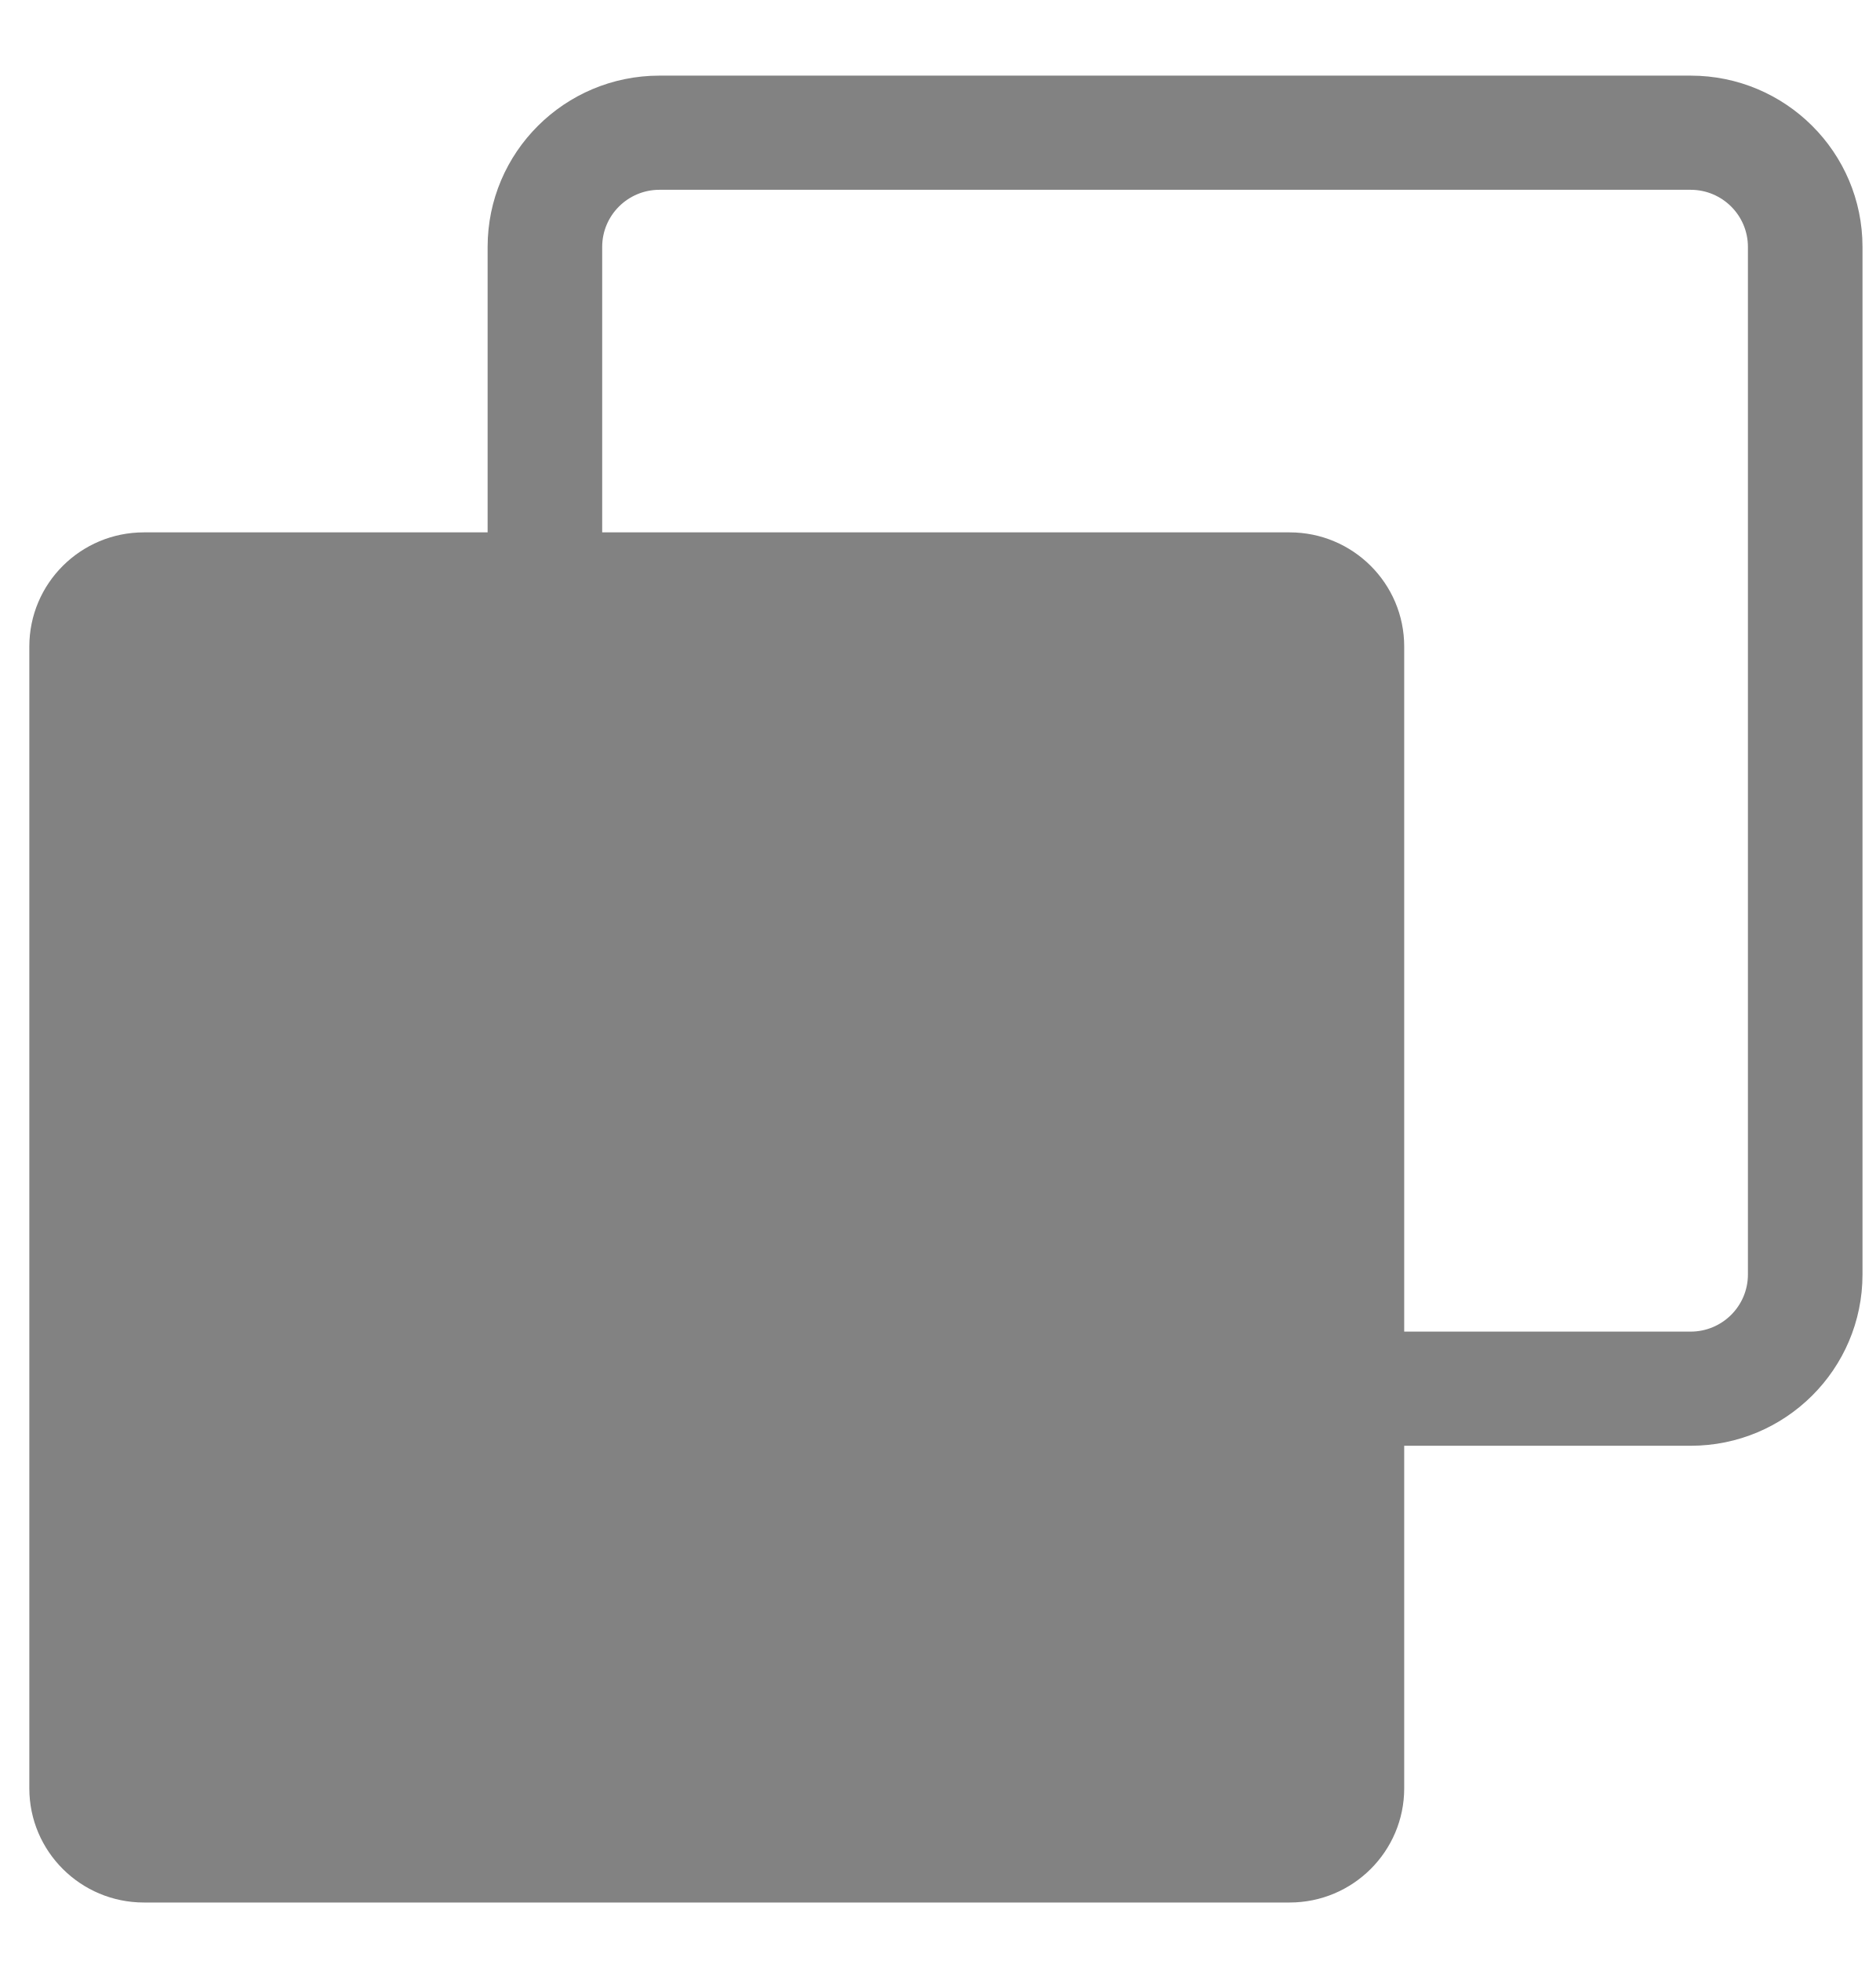
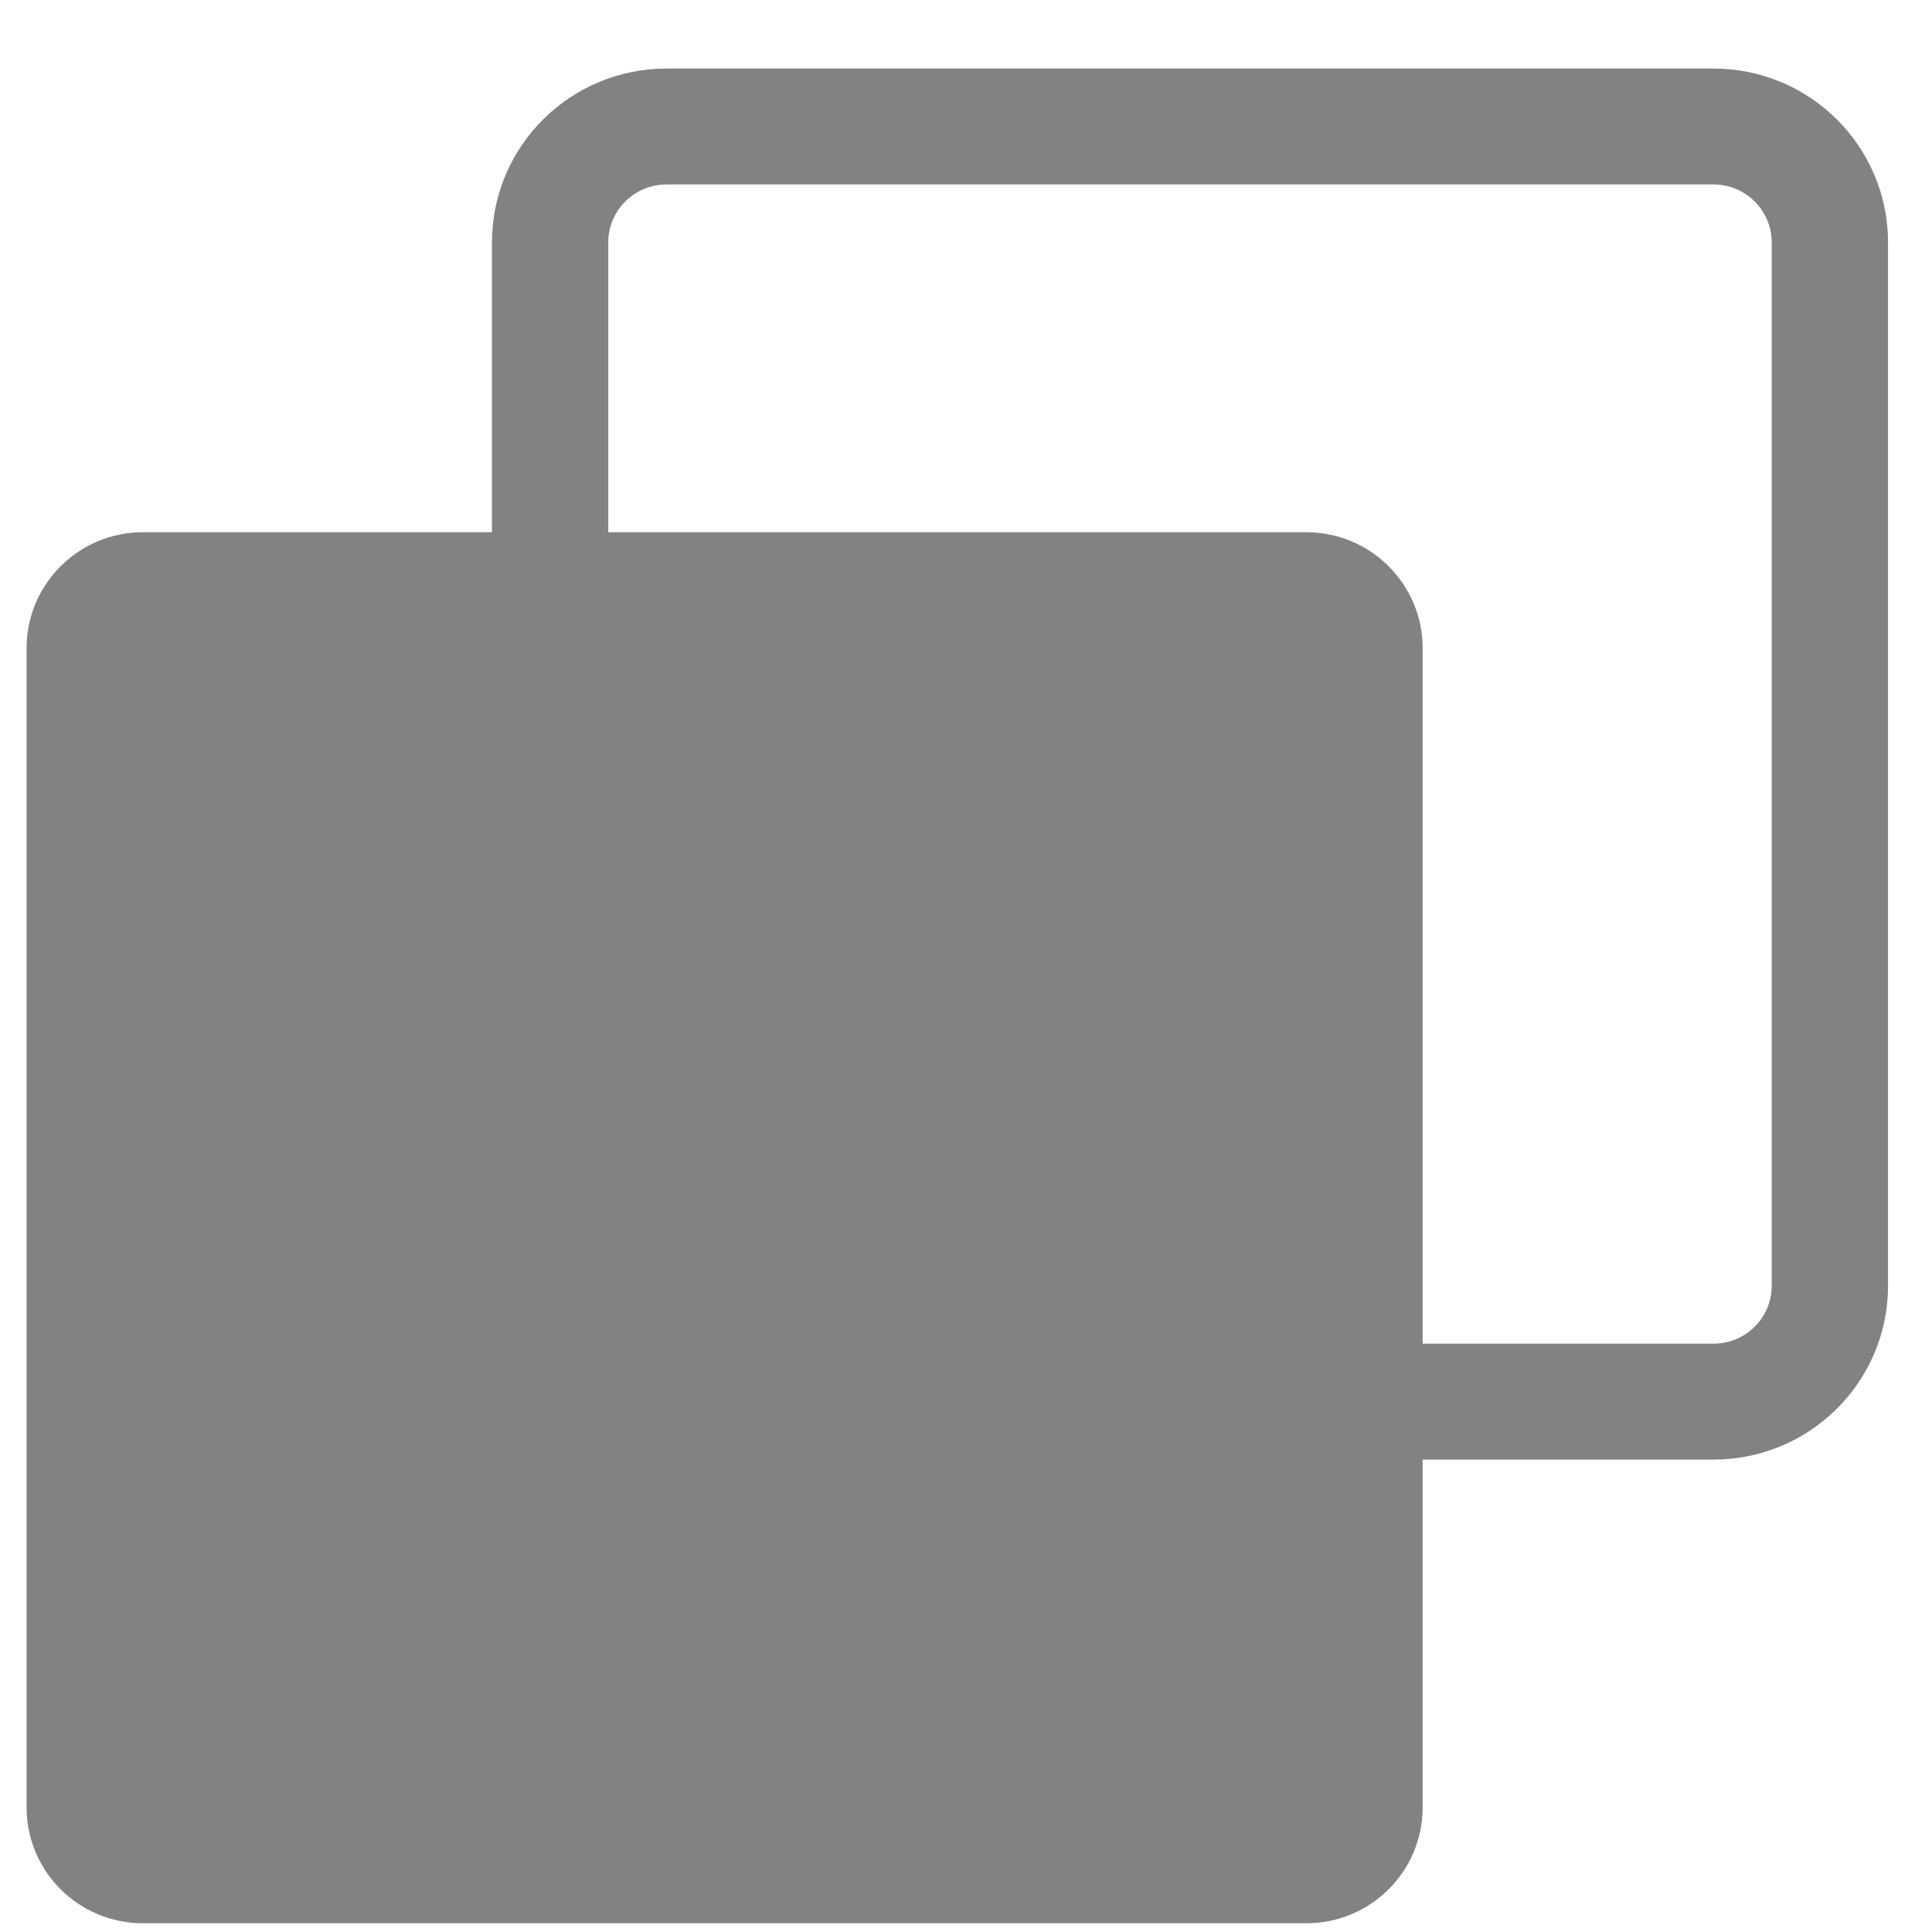
- <svg xmlns="http://www.w3.org/2000/svg" width="22" height="23" viewBox="0 0 22 23" fill="none">
-   <path fill-rule="evenodd" clip-rule="evenodd" d="M7.736 0.887C6.623 0.887 5.72 1.787 5.72 2.896V6.244H1.688C0.946 6.244 0.344 6.843 0.344 7.583V20.975C0.344 21.714 0.946 22.314 1.688 22.314H15.128C15.87 22.314 16.472 21.714 16.472 20.975V16.957H19.832C20.945 16.957 21.848 16.058 21.848 14.948V2.896C21.848 1.787 20.945 0.887 19.832 0.887H7.736ZM16.472 15.618H19.832C20.203 15.618 20.504 15.318 20.504 14.948V2.896C20.504 2.526 20.203 2.226 19.832 2.226H7.736C7.365 2.226 7.064 2.526 7.064 2.896V6.244H15.128C15.87 6.244 16.472 6.843 16.472 7.583V15.618Z" fill="#828282" />
+ <svg xmlns="http://www.w3.org/2000/svg" width="25" height="25" viewBox="0 0 25 25" fill="none">
+   <path fill-rule="evenodd" clip-rule="evenodd" d="M8.624 0.887C7.377 0.887 6.366 1.895 6.366 3.137V6.887H1.85C1.018 6.887 0.344 7.559 0.344 8.387V23.387C0.344 24.216 1.018 24.887 1.85 24.887H16.904C17.735 24.887 18.409 24.216 18.409 23.387V18.887H22.173C23.42 18.887 24.431 17.88 24.431 16.637V3.137C24.431 1.895 23.42 0.887 22.173 0.887H8.624ZM18.409 17.387H22.173C22.589 17.387 22.926 17.051 22.926 16.637V3.137C22.926 2.723 22.589 2.387 22.173 2.387H8.624C8.208 2.387 7.871 2.723 7.871 3.137V6.887H16.904C17.735 6.887 18.409 7.559 18.409 8.387V17.387Z" fill="#828282" />
</svg>
